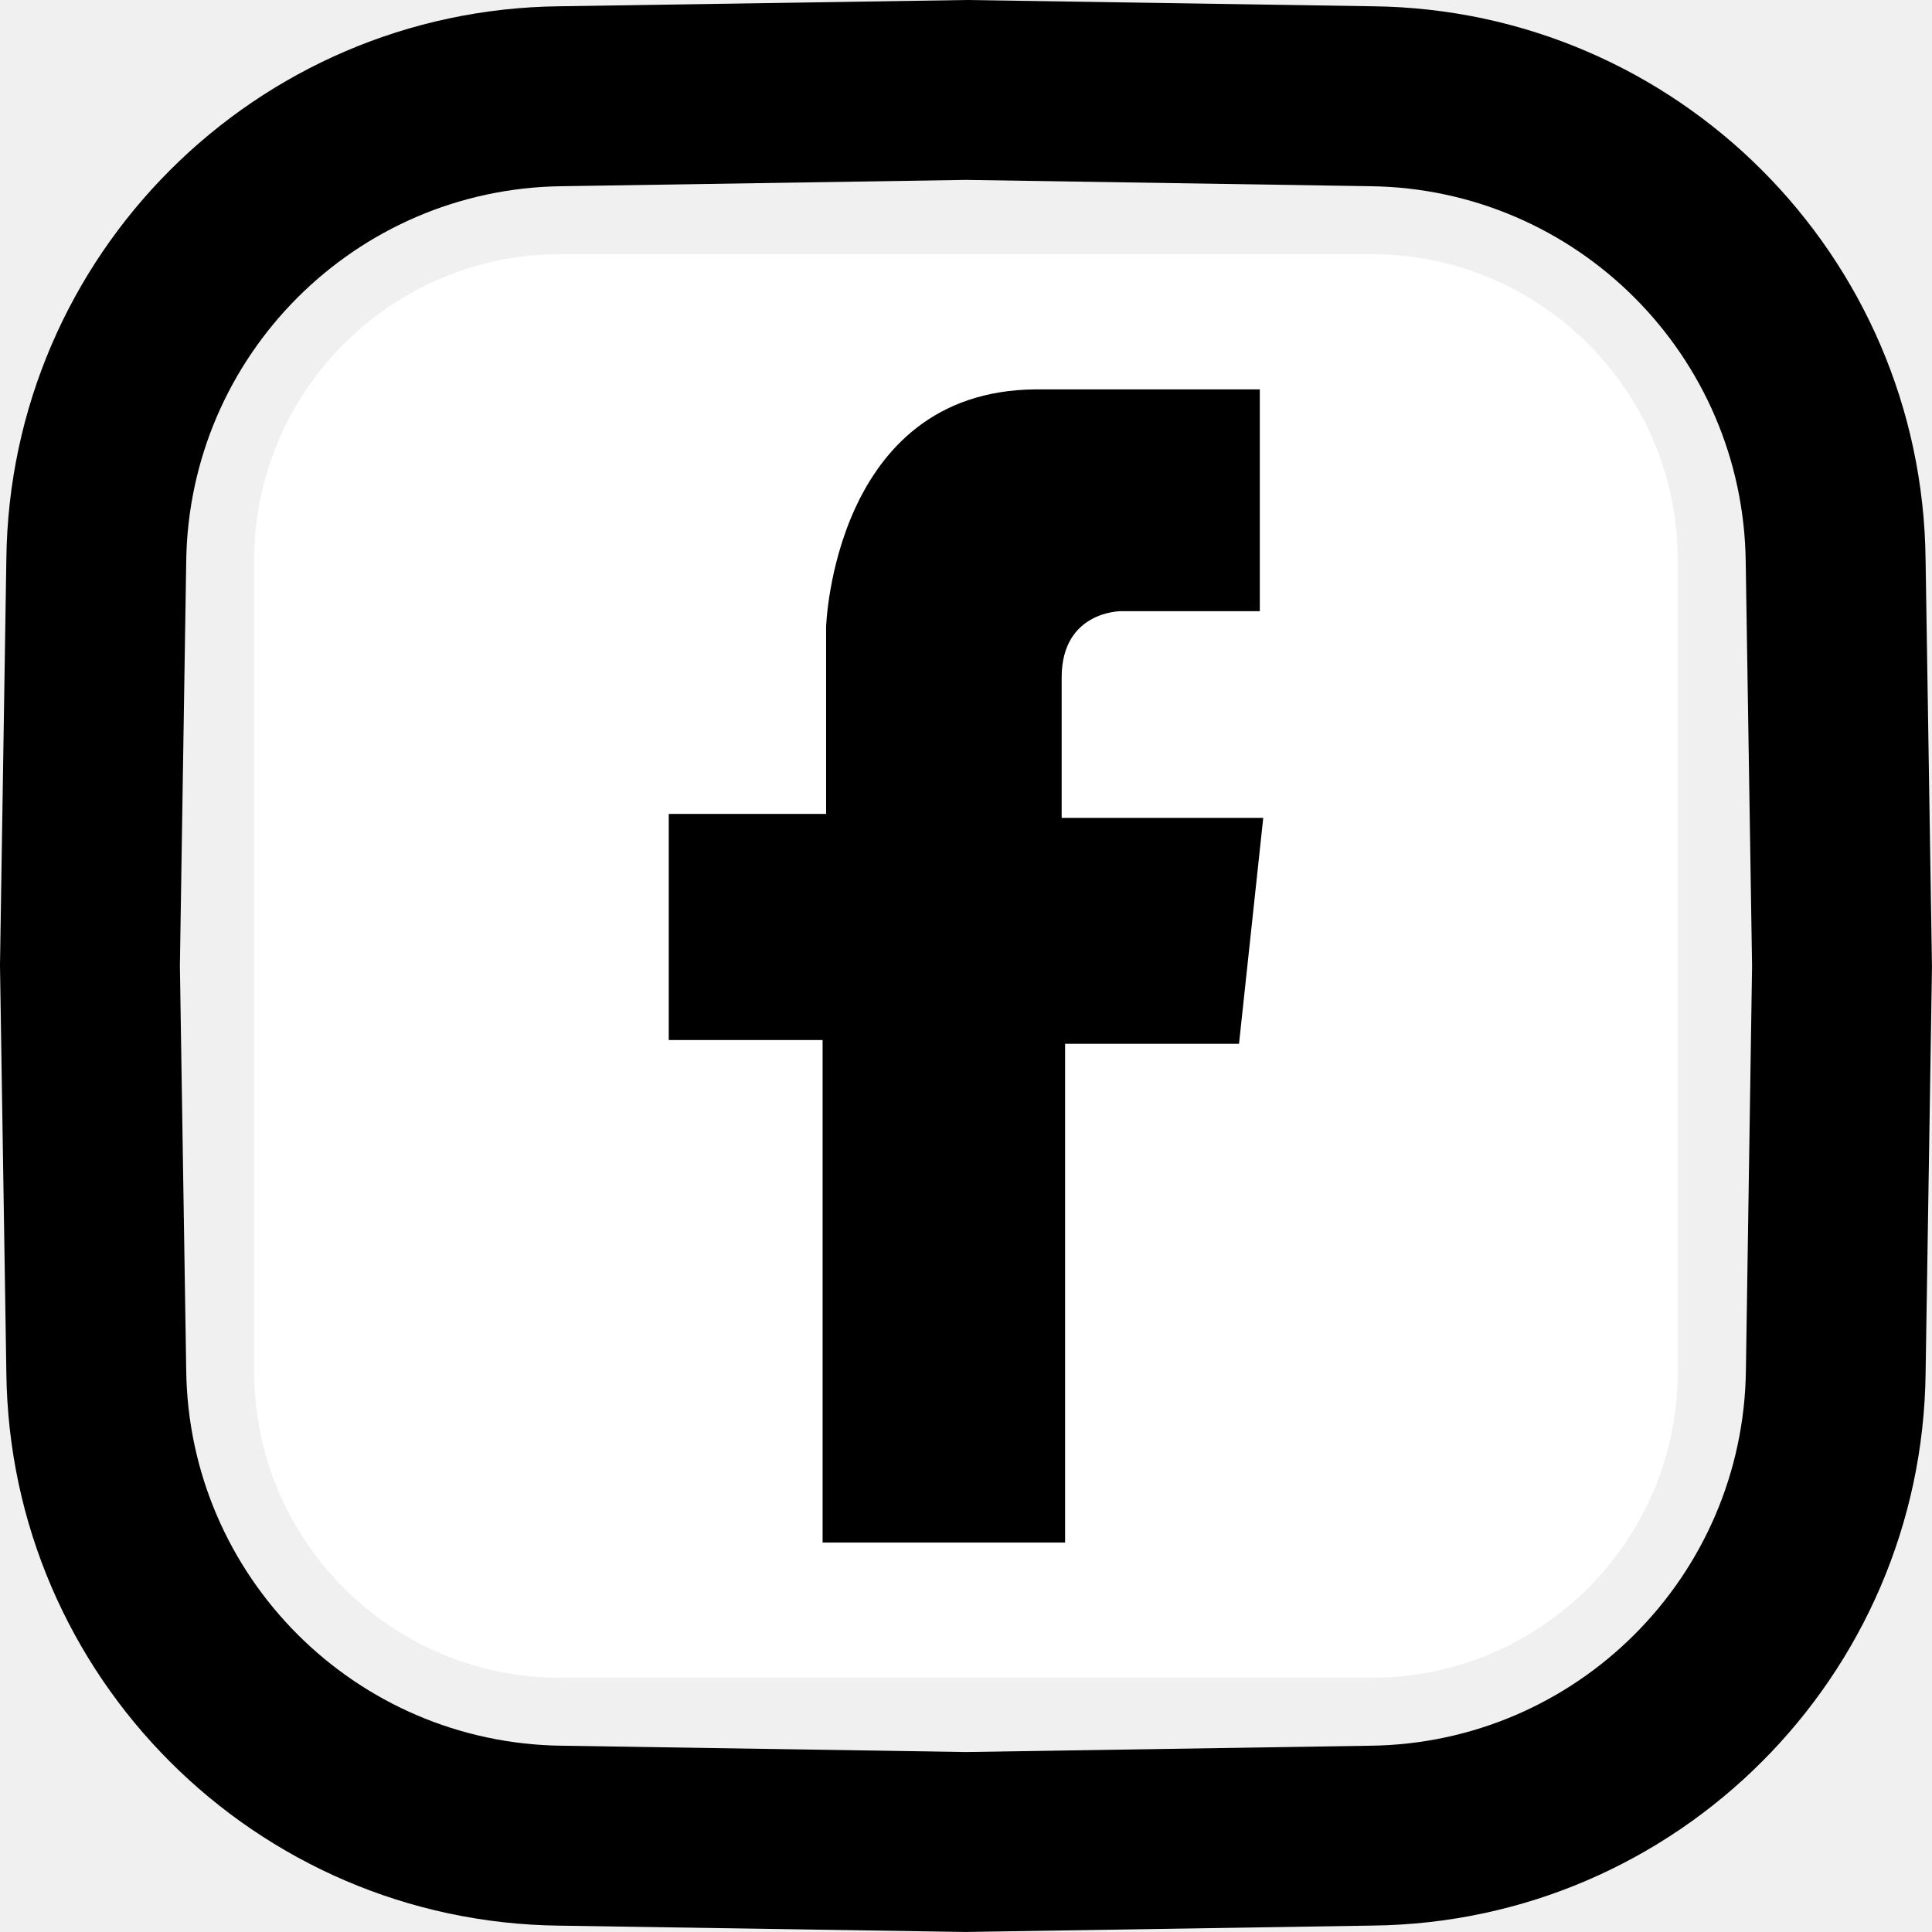
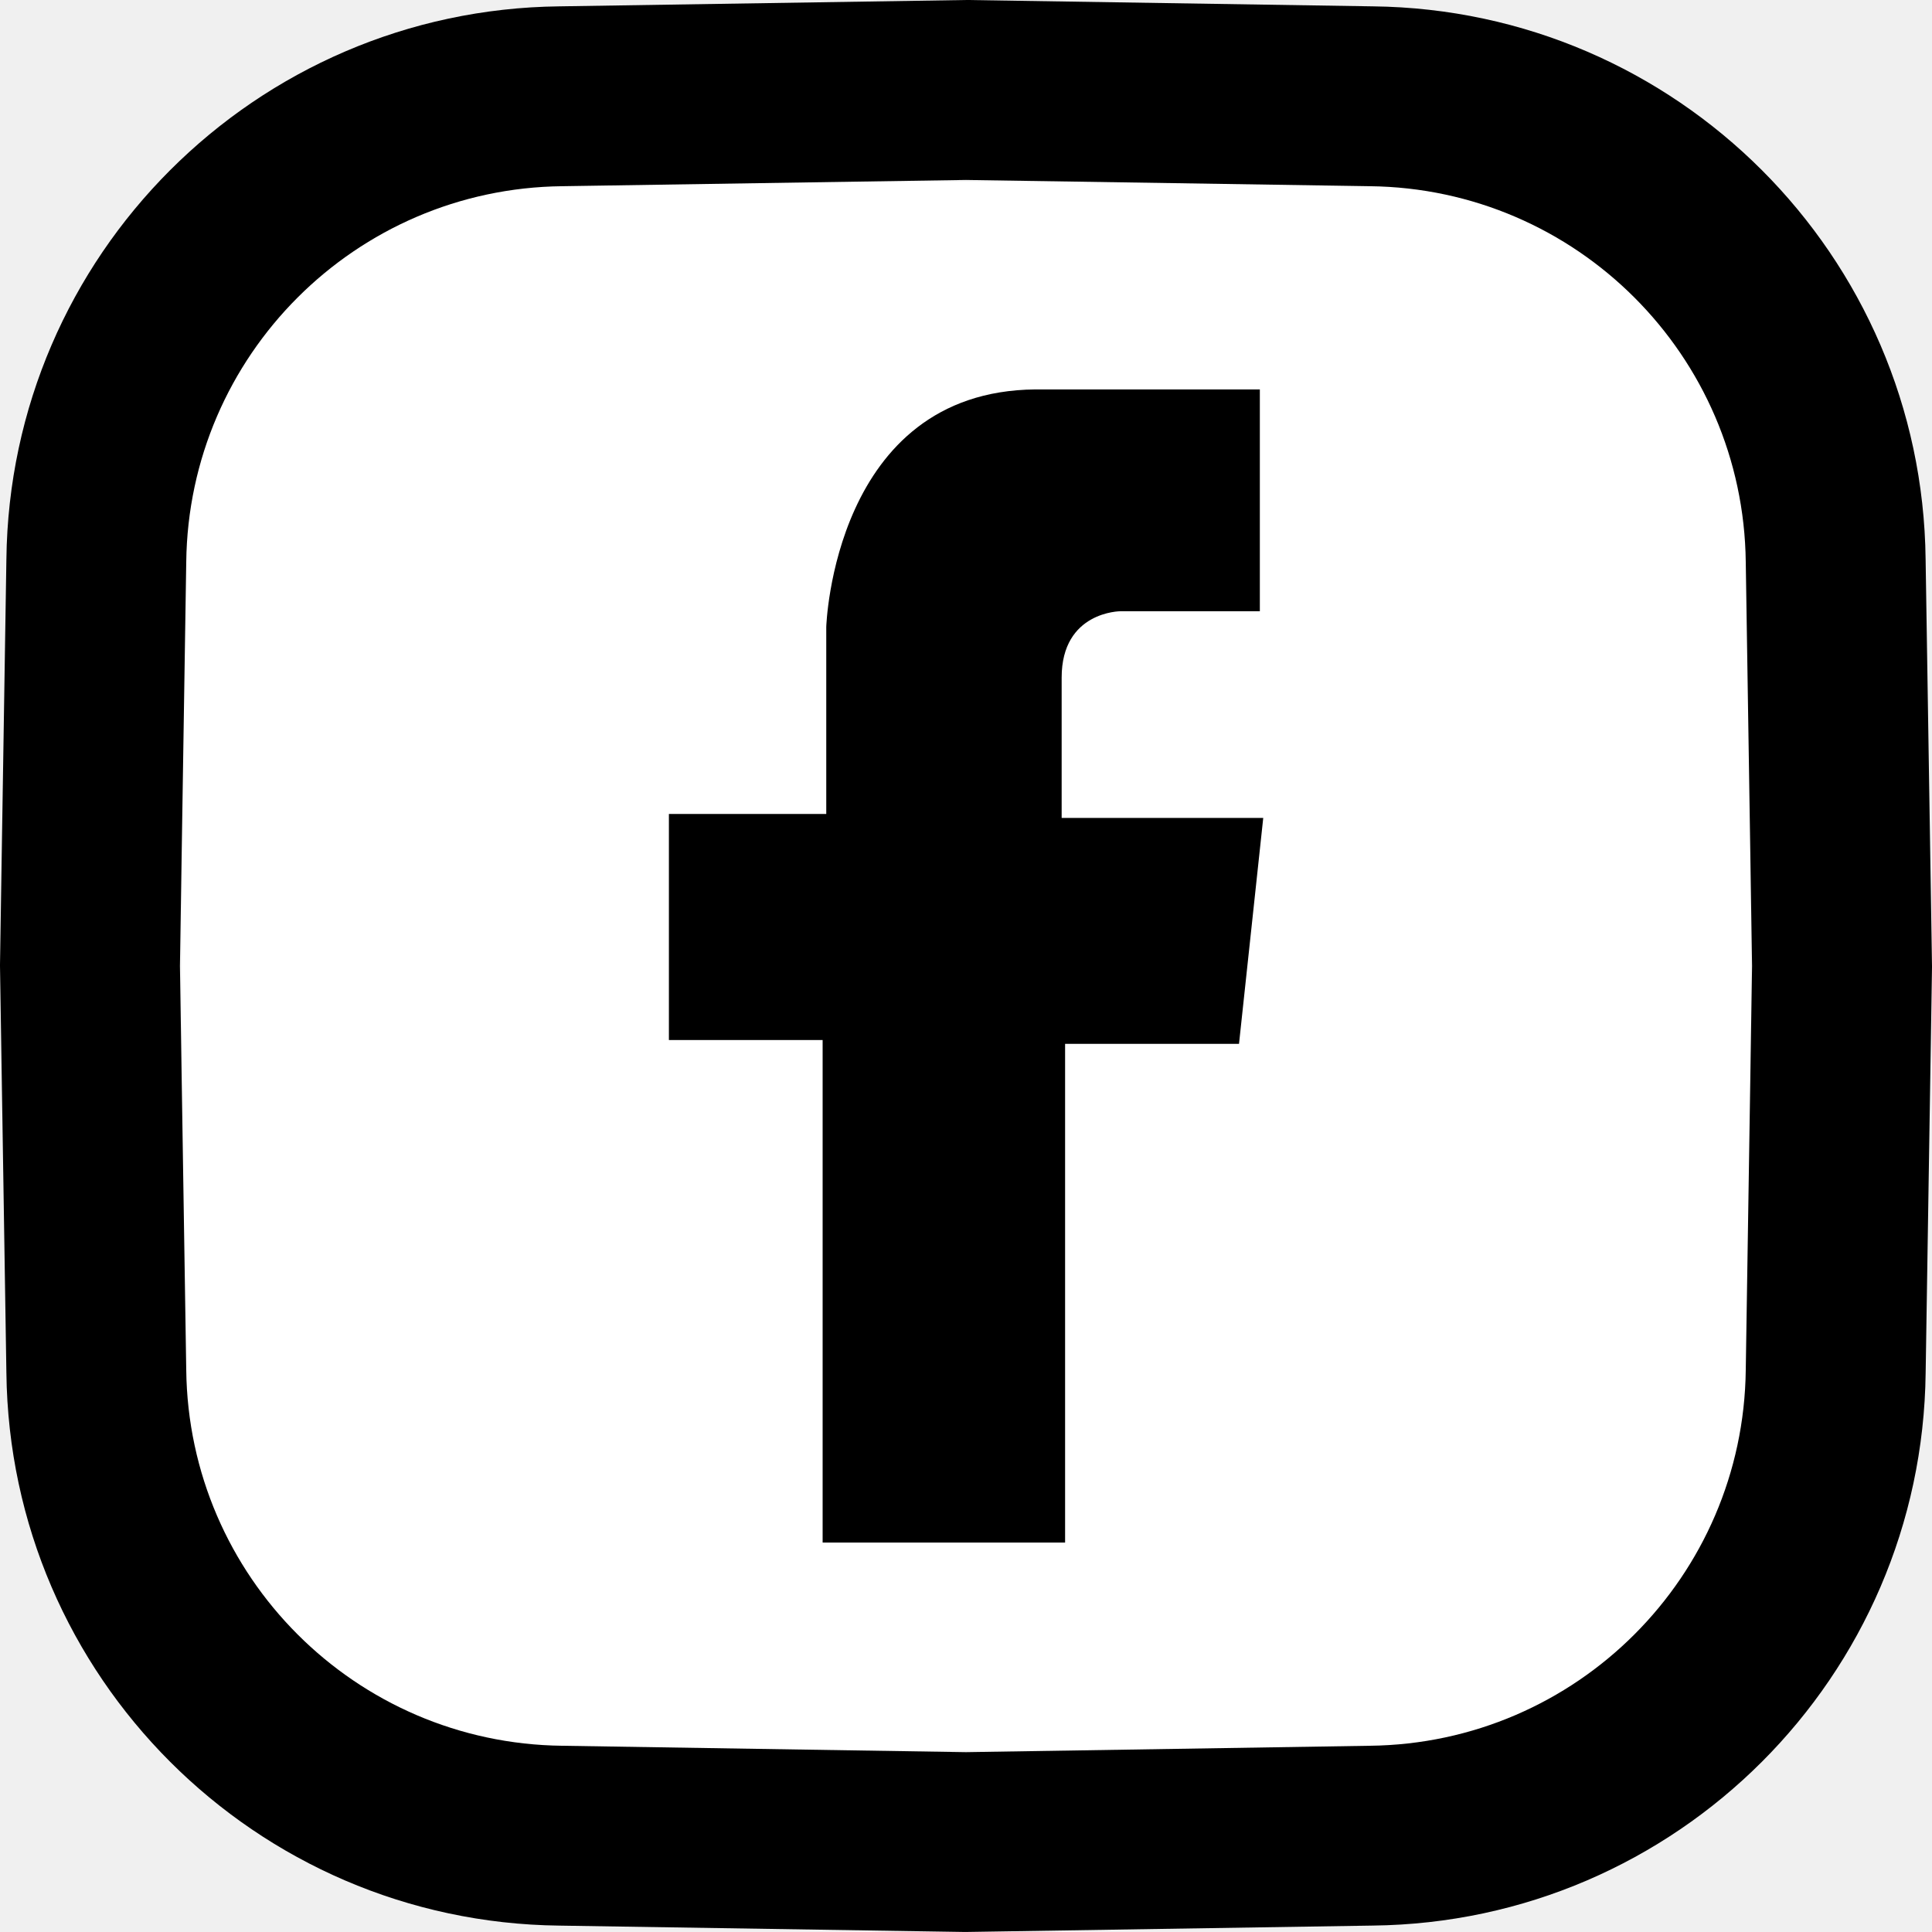
<svg xmlns="http://www.w3.org/2000/svg" id="Layer_1" data-name="Layer 1" width="511" height="511" viewBox="0 0 511 511">
-   <path d="M417.72,122.34a29.57,29.57,0,1,1-29.57-29.56h0A29.58,29.58,0,0,1,417.72,122.34Zm93.9,133.49v.38L509.94,363.4A147.93,147.93,0,0,1,363.69,509.64l-107.57,1.69h-.37l-107.19-1.67A147.93,147.93,0,0,1,2.31,363.41L.63,255.83v-.37l1.68-107.2A147.93,147.93,0,0,1,148.56,2L256.12.34h.38L363.69,2A147.92,147.92,0,0,1,509.93,148.26Zm-47.58,0L462.36,149A100.55,100.55,0,0,0,363,49.59L256.12,47.92,149.3,49.59A100.57,100.57,0,0,0,49.88,149L48.21,255.83l1.67,106.83a100.55,100.55,0,0,0,99.42,99.41l106.82,1.67L363,462.07a100.54,100.54,0,0,0,99.41-99.41Zm-76.71,0a131.21,131.21,0,1,1-131.21-131.2h0A131.35,131.35,0,0,1,387.33,255.83Zm-47.58,0a83.63,83.63,0,1,0-83.63,83.63h0a83.72,83.72,0,0,0,83.63-83.63Z" transform="translate(-0.63 -0.34)" />
-   <rect x="67.23" y="67.23" width="376.53" height="376.53" rx="81" style="fill:#fff" />
-   <path d="M218.2,408.33V275.42H177.51v-59.8h41.62V166.14s1.9-62.32,55.29-62.81h59.42V162H297s-15.57,0-15.57,17.54v37.12h53.32l-6.41,59.75h-46V408.33Z" transform="translate(-0.63 -0.34)" />
+   <rect x="48" y="48" width="415" height="415" rx="45" style="fill:#fff" />
+   <path d="M512.08,256.06v.37L510.4,363.62A147.92,147.92,0,0,1,364.15,509.86l-107.57,1.69h-.37L149,509.87A147.93,147.93,0,0,1,2.77,363.63L1.08,256.06v-.38L2.77,148.49A147.94,147.94,0,0,1,149,2.24L256.58.56H257l107.2,1.68A147.92,147.92,0,0,1,510.39,148.48Zm-47.59,0-1.67-106.83A100.56,100.56,0,0,0,363.4,49.81L256.58,48.15,149.76,49.81a100.57,100.57,0,0,0-99.42,99.42L48.67,256.06l1.67,106.82a100.57,100.57,0,0,0,99.42,99.42L256.58,464,363.4,462.3a100.56,100.56,0,0,0,99.42-99.42Z" transform="translate(-1.08 -0.56)" />
+   <path d="M218.66,408.56V275.64H178V215.85h41.62V166.37s1.9-62.33,55.29-62.81H334.3v58.67H297.44s-15.56,0-15.56,17.54v37.12H335.2l-6.41,59.76h-46V408.56Z" transform="translate(-1.08 -0.56)" />
</svg>
